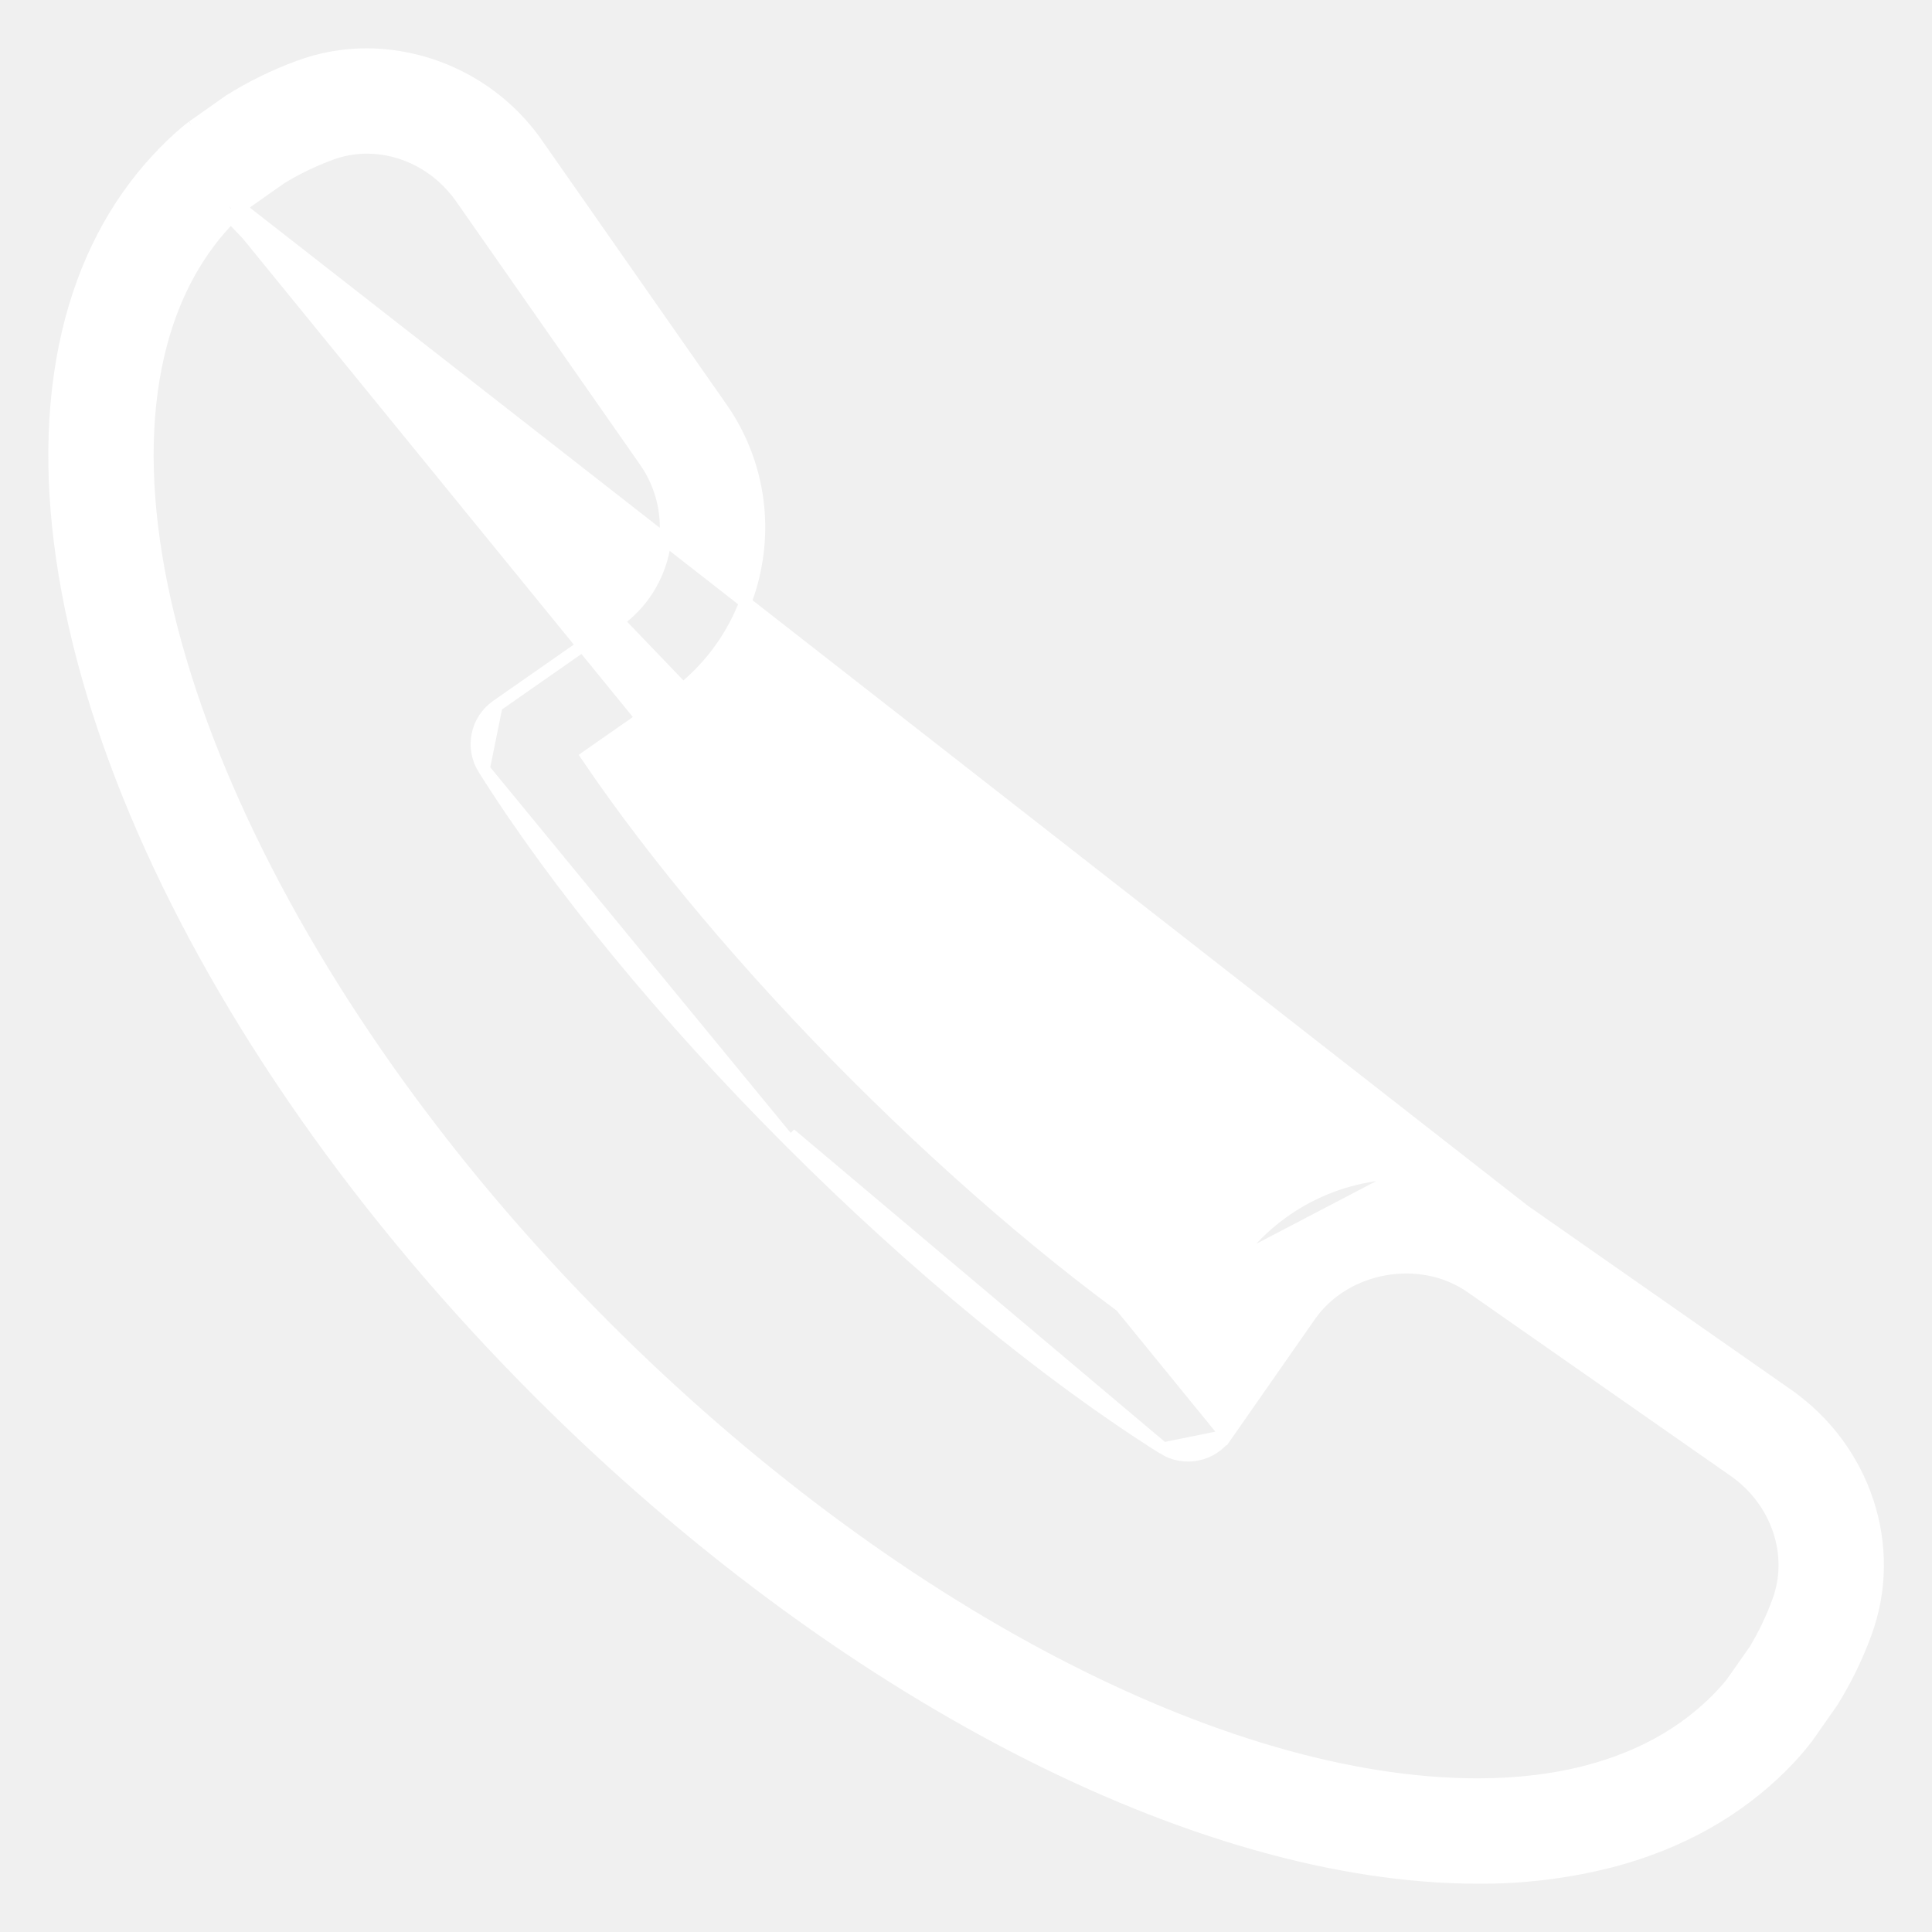
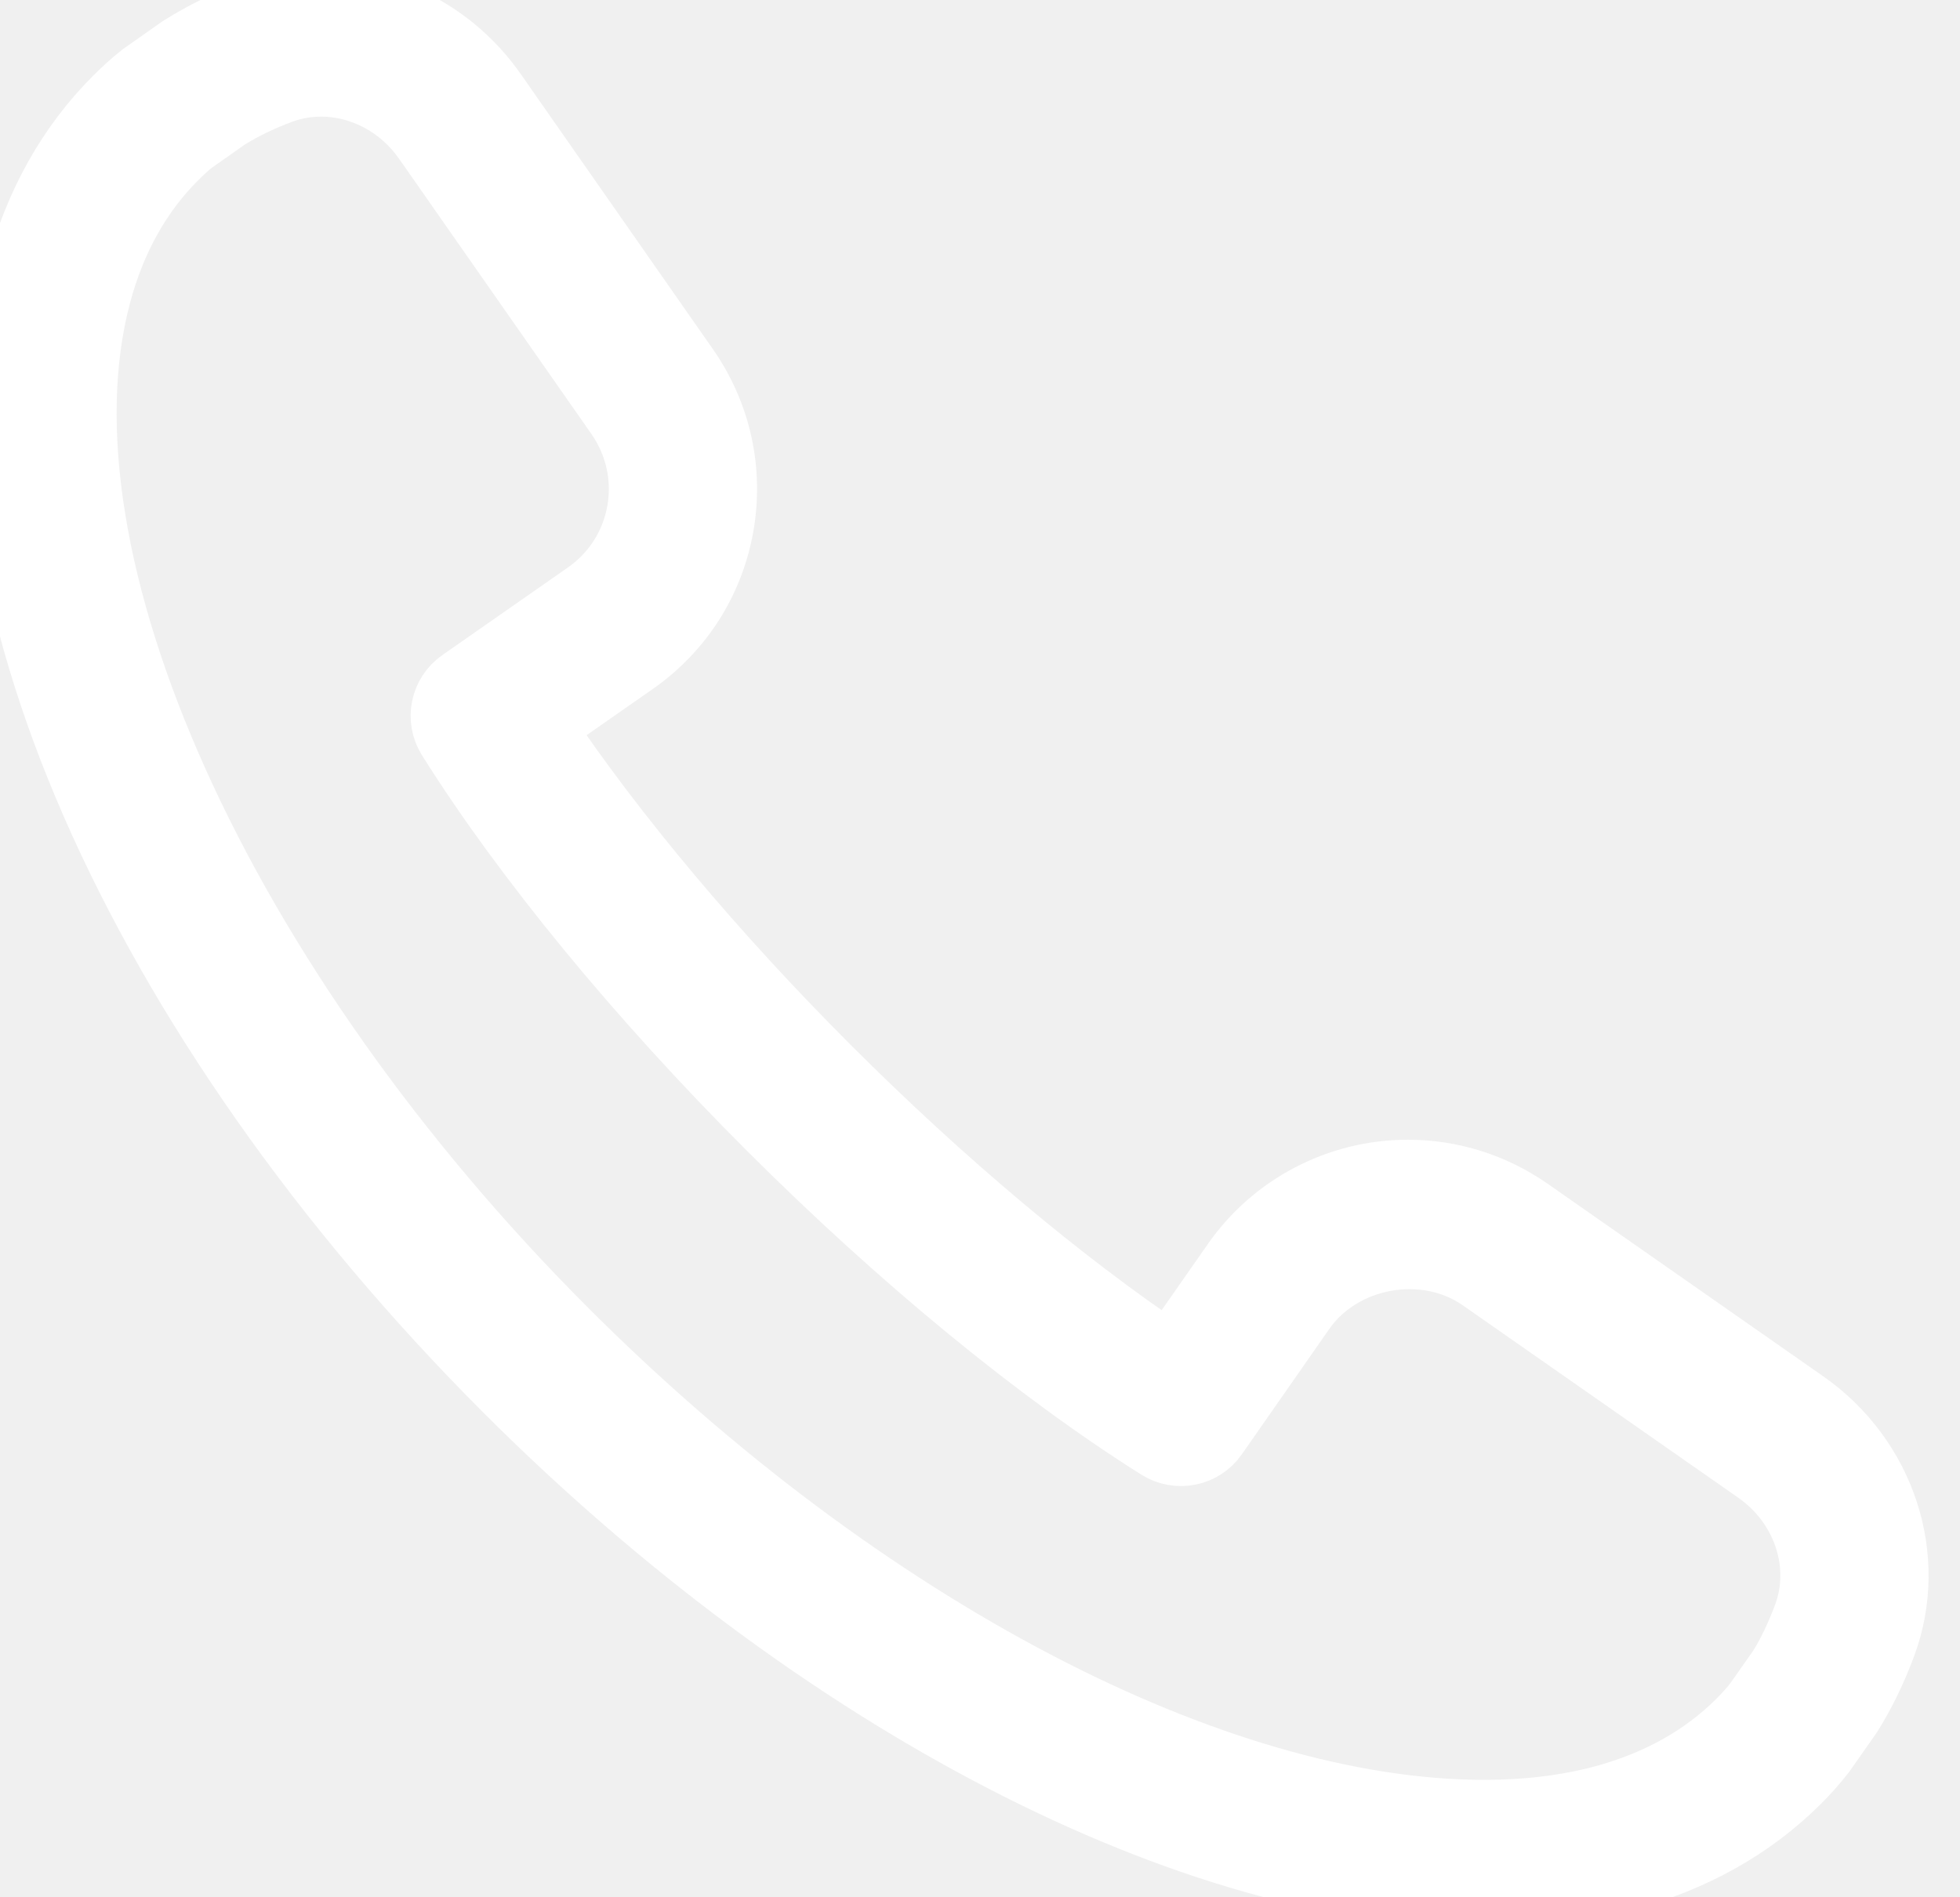
- <svg xmlns="http://www.w3.org/2000/svg" width="32" height="32" fill="none">
-   <path d="M25.25 20.054h0l4.356 3.044-.057.082.057-.082c1.289.9 1.824 2.527 1.295 3.957h0a6.157 6.157 0 01-.546 1.122l-.002.004h0l-.424.605-.003.004h0c-.14.18-.27.323-.406.46-.747.747-1.692 1.276-2.805 1.573h0a8.685 8.685 0 01-2.237.277h0c-4.647 0-10.6-3.087-15.544-8.031-2.946-2.946-5.2-6.202-6.56-9.314-1.359-3.11-1.83-6.086-1.195-8.467h0c.298-1.113.827-2.057 1.574-2.804l22.497 17.57zm0 0a3.451 3.451 0 00-1.983-.625m1.983.625l-1.983-.625M3.845 3.576h0c-.55.55-.946 1.26-1.174 2.111-.55 2.06-.08 4.766 1.218 7.647 1.297 2.879 3.413 5.92 6.137 8.643 4.684 4.683 10.224 7.578 14.452 7.578.664 0 1.283-.076 1.838-.224.852-.227 1.561-.623 2.111-1.173.092-.093.18-.187.259-.289l.381-.543a4.63 4.63 0 00.385-.807c.283-.765-.013-1.654-.731-2.156 0 0 0 0 0 0l-4.355-3.042c-.84-.586-2.088-.361-2.67.474h0l-1.384 1.983L3.845 3.576zm0 0a3.44 3.44 0 01.262-.24l.54-.38c.25-.156.53-.292.836-.405.19-.07.39-.106.594-.106.61 0 1.195.311 1.562.836 0 0 0 0 0 0l3.042 4.355s0 0 0 0a1.913 1.913 0 01-.473 2.671h0M3.845 3.576l6.363 6.731m0 0l-1.983 1.384h0m1.983-1.384l-1.983 1.384m0 0a.773.773 0 00-.212 1.044h0m.212-1.044l-.212 1.044m0 0c1.205 1.917 3.008 4.11 5.076 6.178m-5.076-6.178l5.076 6.178m6.178 5.077h0c-1.916-1.205-4.11-3.008-6.178-5.077 0 0 0 0 0 0m6.178 5.077l-6.107-5.147-.07.07m6.177 5.077a.774.774 0 001.045-.212l-1.045.212zm4-4.56a3.46 3.46 0 00-2.838 1.482l2.838-1.483zM3.187 2.095c-.155.12-.298.252-.434.388l17.676 18.428-.955 1.368c-1.668-1.128-3.522-2.689-5.293-4.459-1.77-1.77-3.33-3.625-4.458-5.292l1.368-.955a3.435 3.435 0 001.43-2.232h0a3.449 3.449 0 00-.573-2.59h0L8.906 2.398h0A3.466 3.466 0 006.076.9c-.387 0-.767.068-1.128.202h0a6.18 6.18 0 00-1.152.565h0l-.004.003-.602.424h0l-.004.002z" fill="#fff" stroke="#fff" stroke-width=".2" />
+ <svg xmlns="http://www.w3.org/2000/svg" width="31" height="30" viewBox="0 0 31 30" fill="none">
+   <path d="M28.549 22.18L24.193 19.136C23.623 18.739 22.957 18.529 22.267 18.529C21.169 18.529 20.138 19.068 19.511 19.969L18.499 21.418C16.805 20.281 14.914 18.694 13.111 16.892C11.308 15.089 9.722 13.198 8.585 11.504L10.034 10.492C10.772 9.978 11.265 9.208 11.422 8.324C11.578 7.441 11.381 6.549 10.866 5.81L7.824 1.454C7.187 0.544 6.161 0 5.077 0C4.701 0 4.333 0.066 3.982 0.196C3.584 0.343 3.213 0.523 2.849 0.752L2.248 1.175C2.097 1.292 1.958 1.42 1.824 1.554C1.09 2.288 0.569 3.216 0.275 4.314C-0.978 9.014 2.128 16.122 8.005 21.998C12.94 26.933 18.869 29.999 23.477 30H23.478C24.267 30 25.011 29.908 25.689 29.727C26.787 29.433 27.715 28.913 28.45 28.178C28.583 28.045 28.71 27.905 28.847 27.729L29.271 27.124C29.478 26.793 29.658 26.422 29.807 26.021C30.32 24.635 29.802 23.055 28.549 22.18ZM28.546 25.554C28.429 25.869 28.29 26.157 28.151 26.381L27.766 26.929C27.683 27.036 27.592 27.134 27.498 27.228C26.934 27.792 26.208 28.196 25.342 28.428C24.777 28.578 24.15 28.655 23.478 28.655C19.212 28.655 13.648 25.74 8.955 21.047C3.493 15.585 0.458 8.847 1.574 4.661C1.806 3.795 2.21 3.069 2.774 2.505C2.869 2.41 2.967 2.319 3.047 2.256L3.592 1.872C3.848 1.712 4.136 1.573 4.449 1.457C4.65 1.383 4.861 1.345 5.077 1.345C5.722 1.345 6.336 1.674 6.721 2.224L9.764 6.579C10.073 7.023 10.192 7.559 10.098 8.089C10.004 8.619 9.708 9.081 9.265 9.389L7.282 10.773C6.988 10.978 6.907 11.378 7.098 11.682C8.298 13.591 10.095 15.779 12.16 17.843C14.224 19.907 16.412 21.705 18.32 22.905C18.625 23.095 19.025 23.014 19.23 22.721L20.613 20.738C21.227 19.857 22.538 19.621 23.423 20.239L27.778 23.281C28.531 23.807 28.846 24.742 28.546 25.554Z" fill="white" />
+   <path d="M28.549 22.18L24.193 19.136C23.623 18.739 22.957 18.529 22.267 18.529C21.169 18.529 20.138 19.068 19.511 19.969L18.499 21.418C16.805 20.281 14.914 18.694 13.111 16.892C11.308 15.089 9.722 13.198 8.585 11.504L10.034 10.492C10.772 9.978 11.265 9.208 11.422 8.324C11.578 7.441 11.381 6.549 10.866 5.81L7.824 1.454C7.187 0.544 6.161 0 5.077 0C4.701 0 4.333 0.066 3.982 0.196C3.584 0.343 3.213 0.523 2.849 0.752L2.248 1.175C2.097 1.292 1.958 1.42 1.824 1.554C1.09 2.288 0.569 3.216 0.275 4.314C-0.978 9.014 2.128 16.122 8.005 21.998C12.94 26.933 18.869 29.999 23.477 30H23.478C24.267 30 25.011 29.908 25.689 29.727C26.787 29.433 27.715 28.913 28.45 28.178C28.583 28.045 28.71 27.905 28.847 27.729L29.271 27.124C29.478 26.793 29.658 26.422 29.807 26.021C30.32 24.635 29.802 23.055 28.549 22.18ZM28.546 25.554C28.429 25.869 28.29 26.157 28.151 26.381L27.766 26.929C27.683 27.036 27.592 27.134 27.498 27.228C26.934 27.792 26.208 28.196 25.342 28.428C24.777 28.578 24.15 28.655 23.478 28.655C19.212 28.655 13.648 25.74 8.955 21.047C3.493 15.585 0.458 8.847 1.574 4.661C1.806 3.795 2.21 3.069 2.774 2.505C2.869 2.41 2.967 2.319 3.047 2.256L3.592 1.872C3.848 1.712 4.136 1.573 4.449 1.457C4.65 1.383 4.861 1.345 5.077 1.345C5.722 1.345 6.336 1.674 6.721 2.224L9.764 6.579C10.073 7.023 10.192 7.559 10.098 8.089C10.004 8.619 9.708 9.081 9.265 9.389L7.282 10.773C6.988 10.978 6.907 11.378 7.098 11.682C8.298 13.591 10.095 15.779 12.16 17.843C14.224 19.907 16.412 21.705 18.32 22.905C18.625 23.095 19.025 23.014 19.23 22.721L20.613 20.738C21.227 19.857 22.538 19.621 23.423 20.239L27.778 23.281C28.531 23.807 28.846 24.742 28.546 25.554Z" stroke="white" />
</svg>
